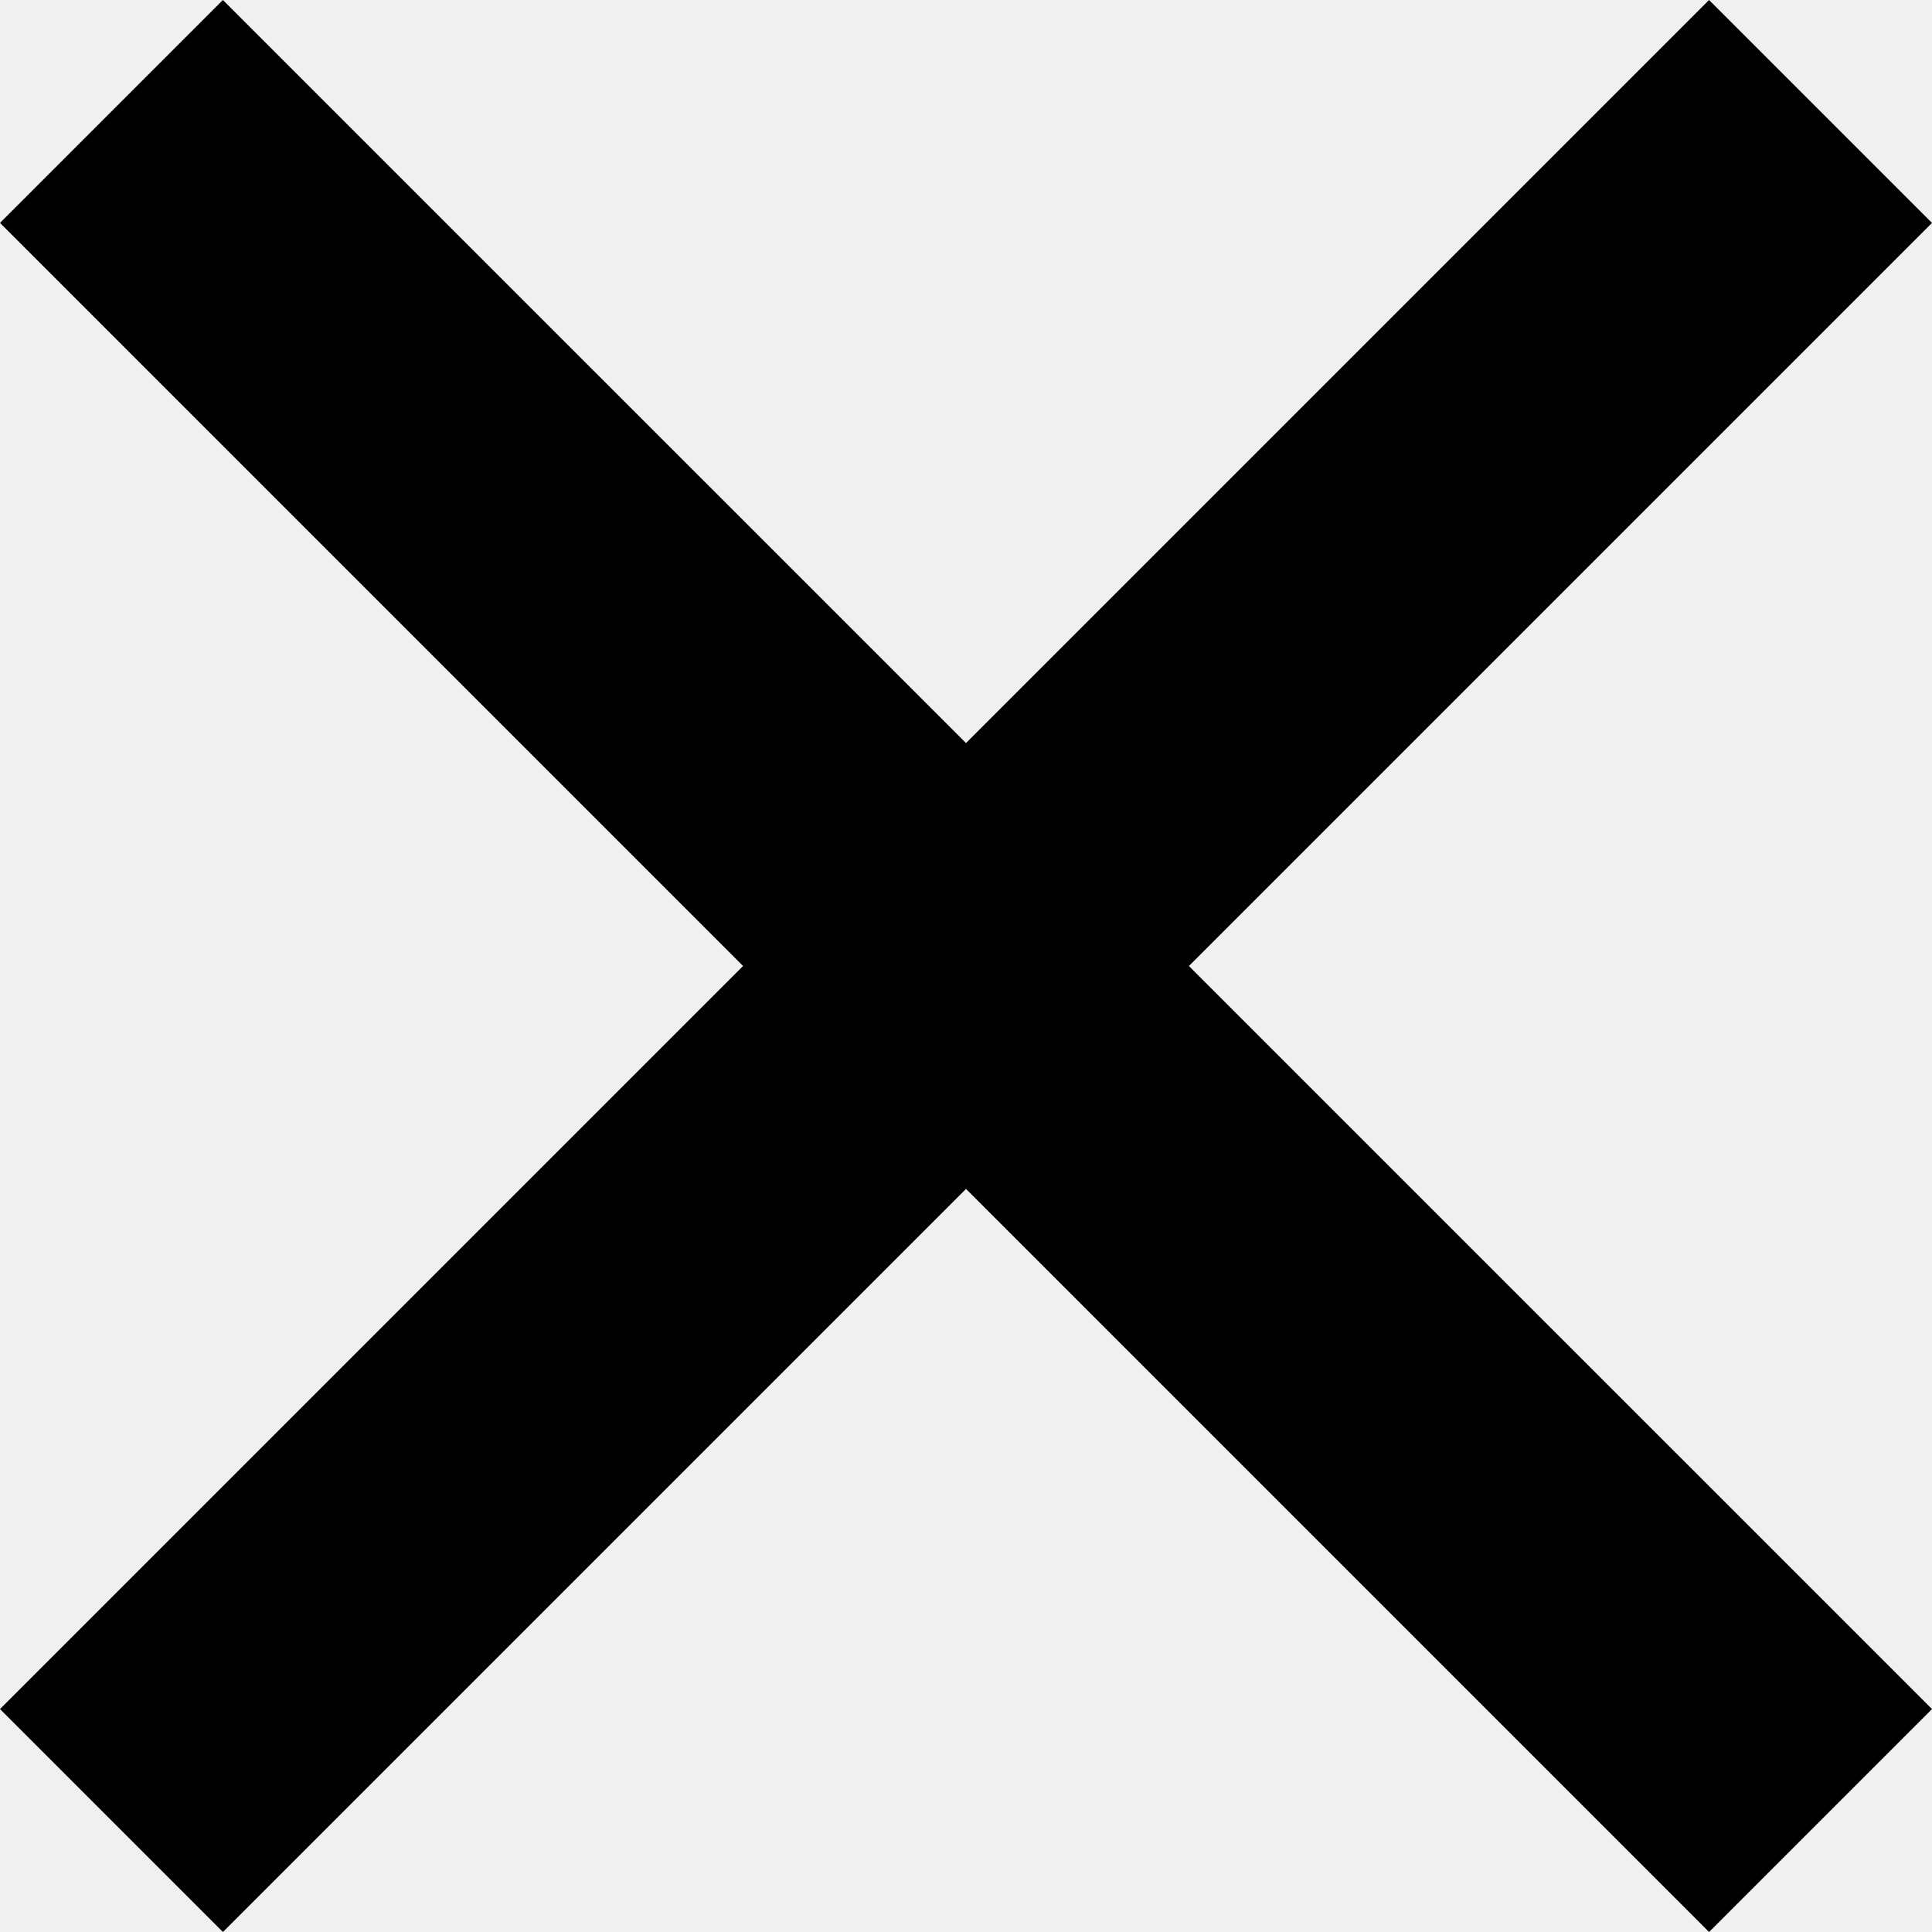
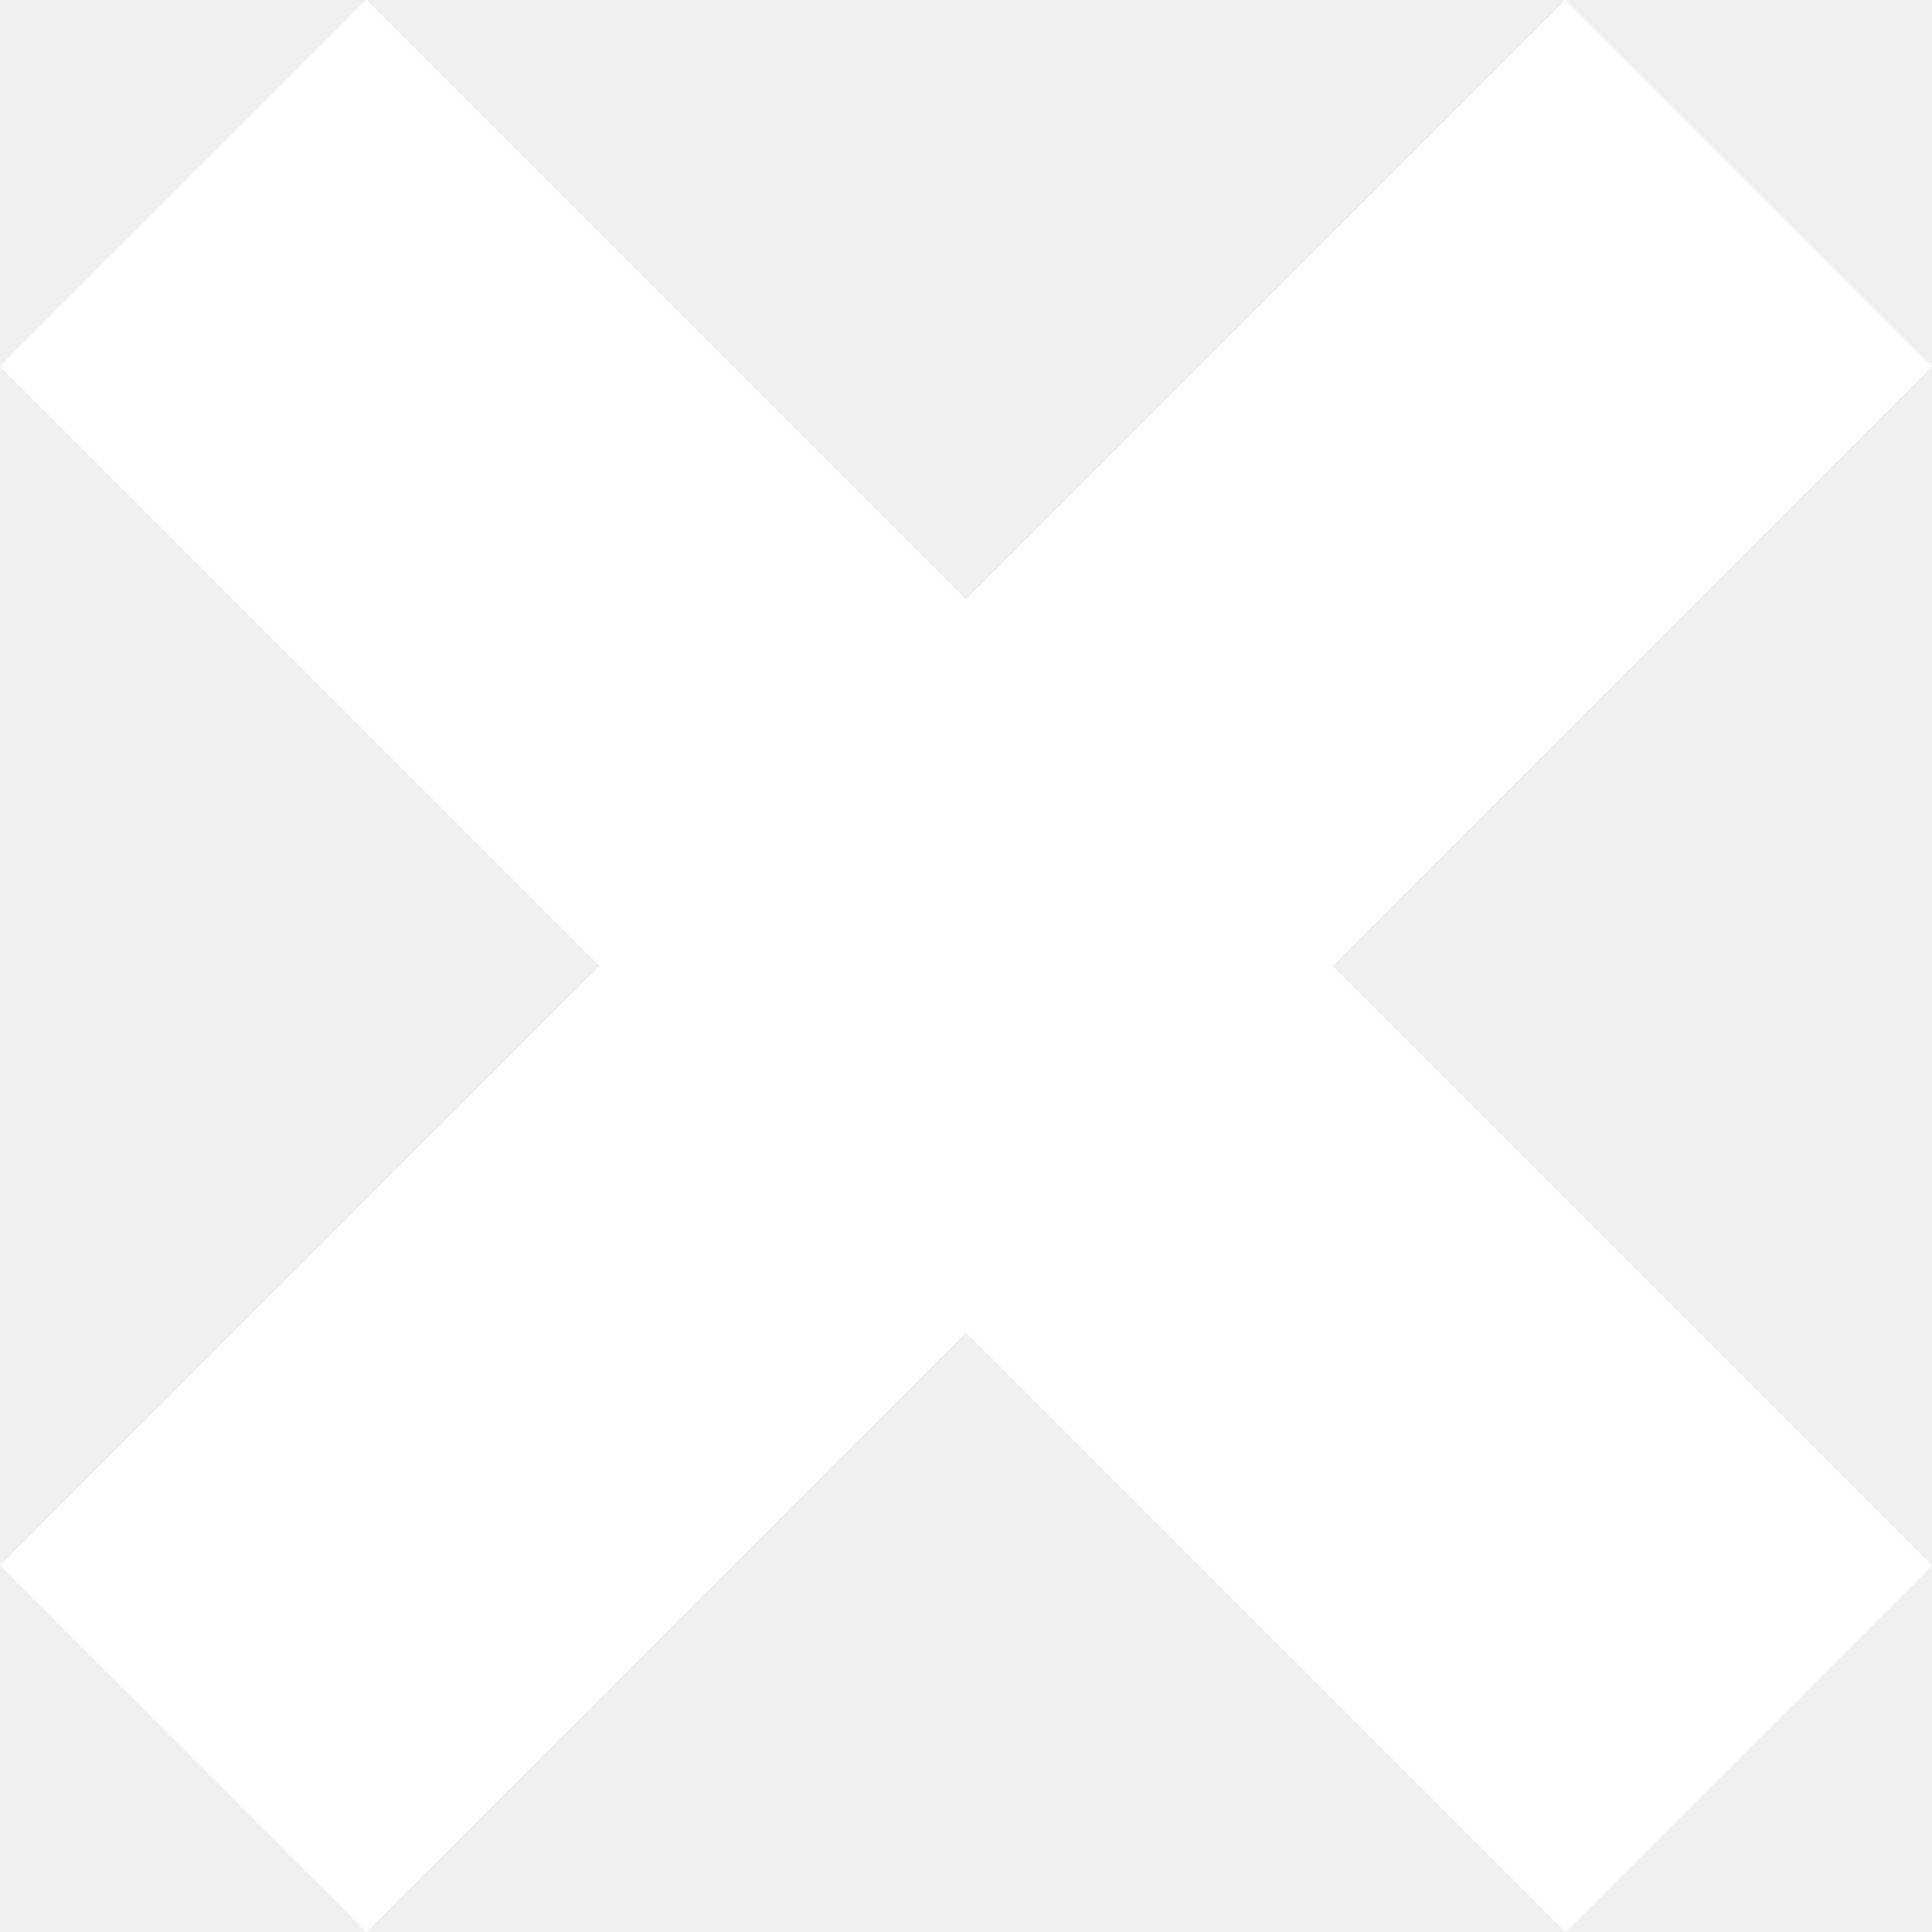
- <svg xmlns="http://www.w3.org/2000/svg" version="1.1" id="Layer_1" x="0px" y="0px" viewBox="0 0 512 512" style="enable-background:new 0 0 512 512;" xml:space="preserve">
-   <g>
-     <g>
-       <polygon points="512,59.076 452.922,0 256,196.922 59.076,0 0,59.076 196.922,256 0,452.922 59.076,512 256,315.076 452.922,512     512,452.922 315.076,256   " />
-     </g>
+ <svg xmlns="http://www.w3.org/2000/svg" width="100%" height="100%" viewBox="0 0 500 500" version="1.1" xml:space="preserve" style="fill-rule:evenodd;clip-rule:evenodd;stroke-linejoin:round;stroke-miterlimit:2;">
+   <g transform="matrix(0.810373,0.810373,-0.810373,0.810373,240.681,-145.867)">
+     <rect x="0" y="180" width="500" height="117" style="fill:white;" />
  </g>
-   <g>
- </g>
-   <g>
- </g>
-   <g>
- </g>
-   <g>
- </g>
-   <g>
- </g>
-   <g>
- </g>
-   <g>
- </g>
-   <g>
- </g>
-   <g>
- </g>
-   <g>
- </g>
-   <g>
- </g>
-   <g>
- </g>
-   <g>
- </g>
-   <g>
- </g>
-   <g>
- </g>
+   <g transform="matrix(0.810373,-0.810373,0.810373,0.810373,-145.867,259.319)">
+     <rect x="0" y="180" width="500" height="117" style="fill:white;" />
+   </g>
</svg>
